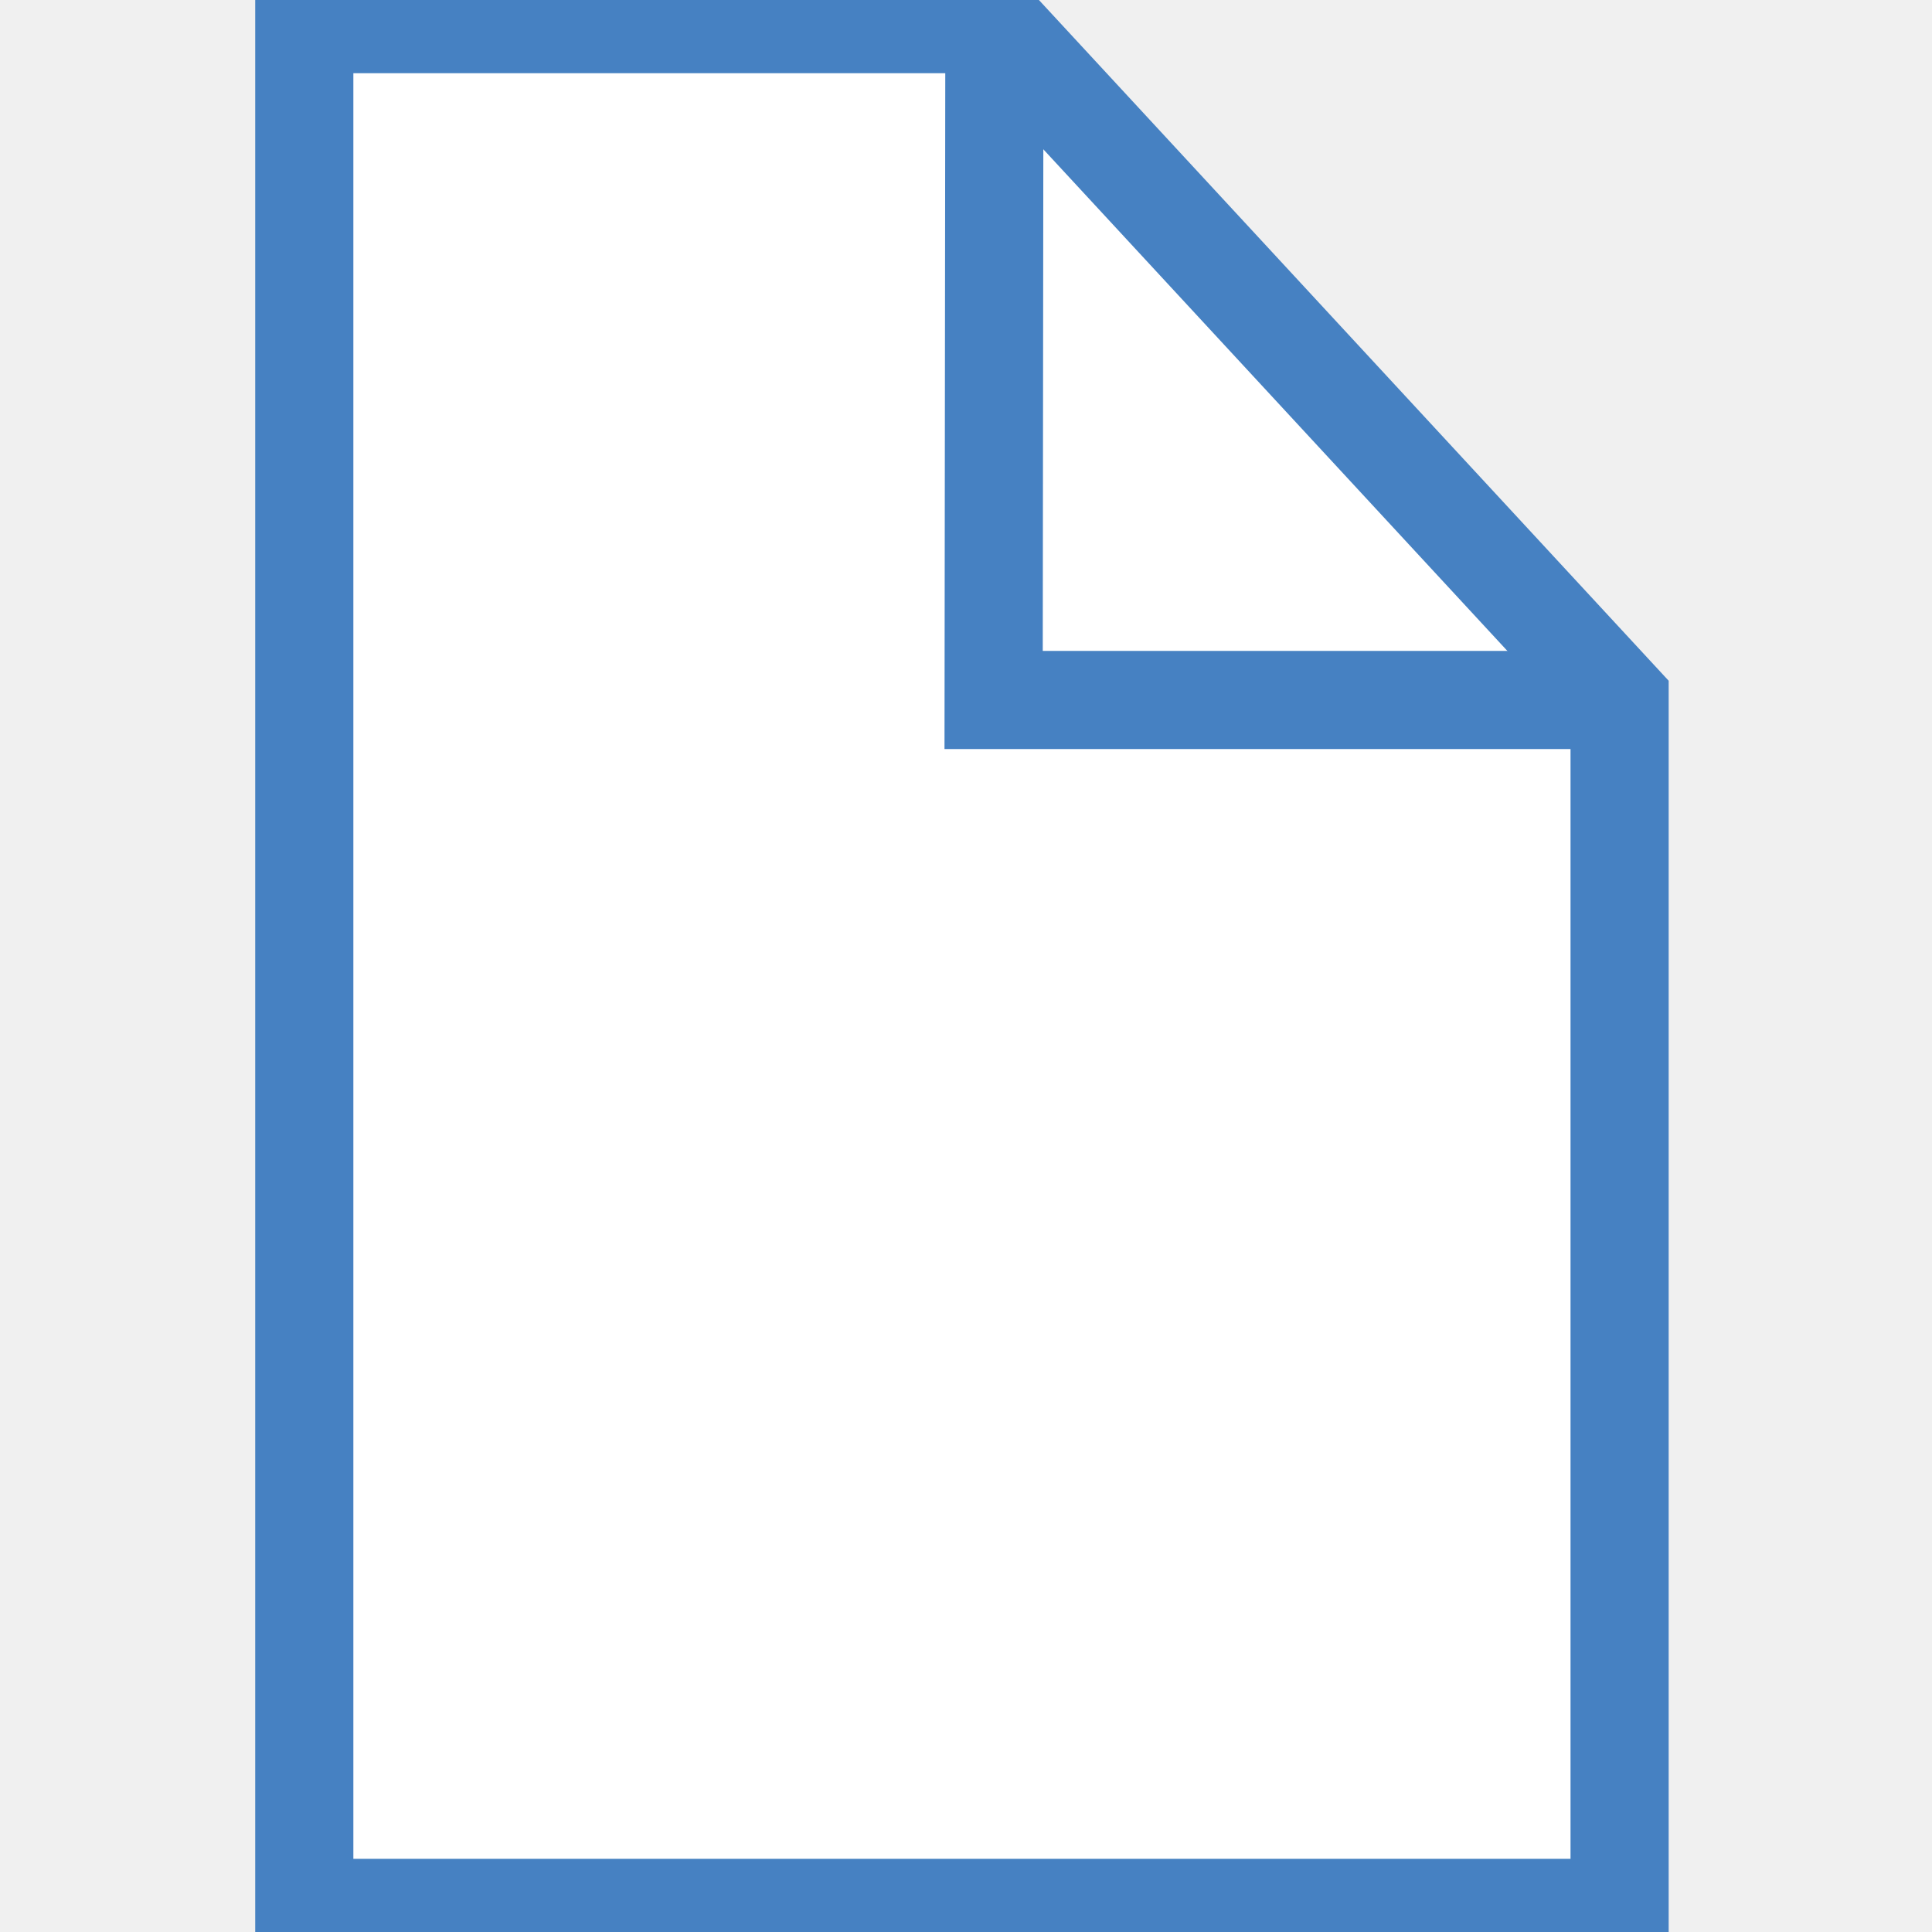
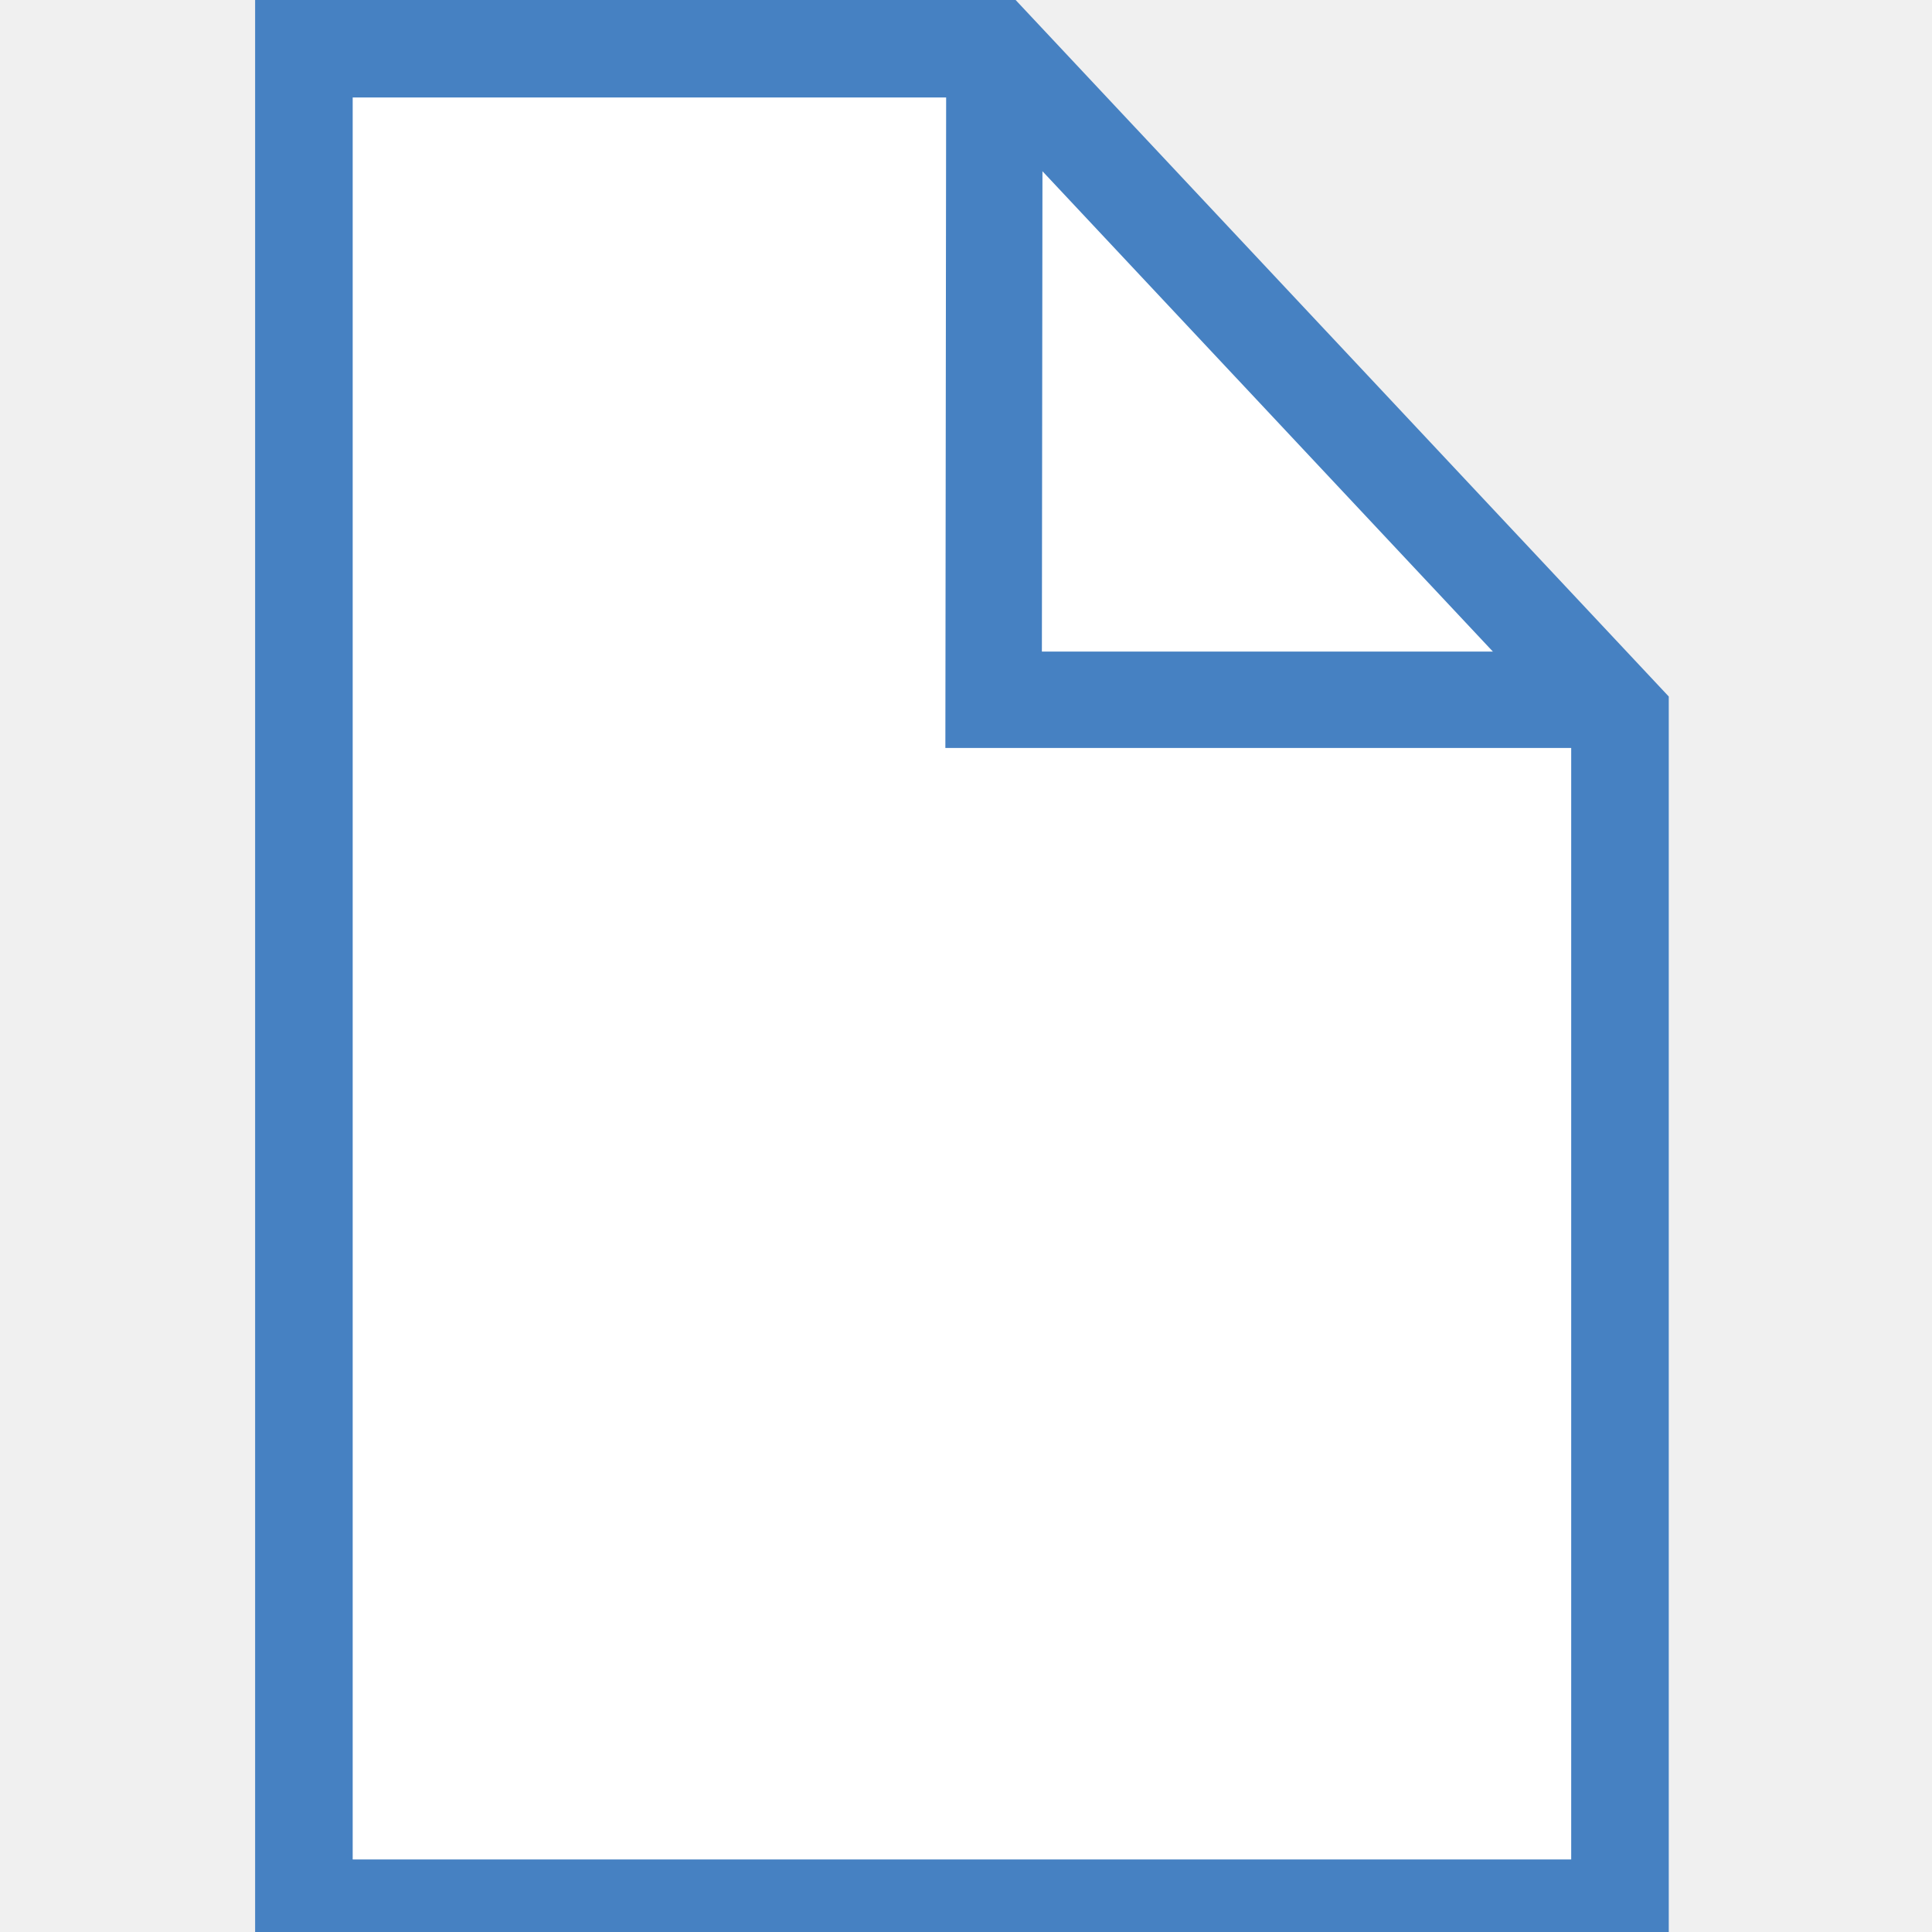
<svg xmlns="http://www.w3.org/2000/svg" width="10mm" height="10mm" viewBox="0 0 10 10">
-   <path d="M1.575.125h3.572l3.236 3.498v6.252H1.575z" style="fill:#fff;stroke:#4681c2;stroke-width:.508;stroke-miterlimit:4;stroke-dasharray:none" />
-   <path d="m5.147.125-.004 3.498h3.216" style="fill:none;stroke:#4681c2;stroke-width:.508;stroke-linecap:butt;stroke-linejoin:miter;stroke-dasharray:none;stroke-opacity:1" />
+   <path d="M1.573.252h3.574l3.238 3.453v6.172H1.573Z" style="fill:#fff;stroke:#4681c2;stroke-width:.505;stroke-miterlimit:4;stroke-dasharray:none" />
+   <path d="m5.147.252-.004 3.37h3.216" style="fill:none;stroke:#4681c2;stroke-width:.499;stroke-linecap:butt;stroke-linejoin:miter;stroke-dasharray:none;stroke-opacity:1" />
</svg>
